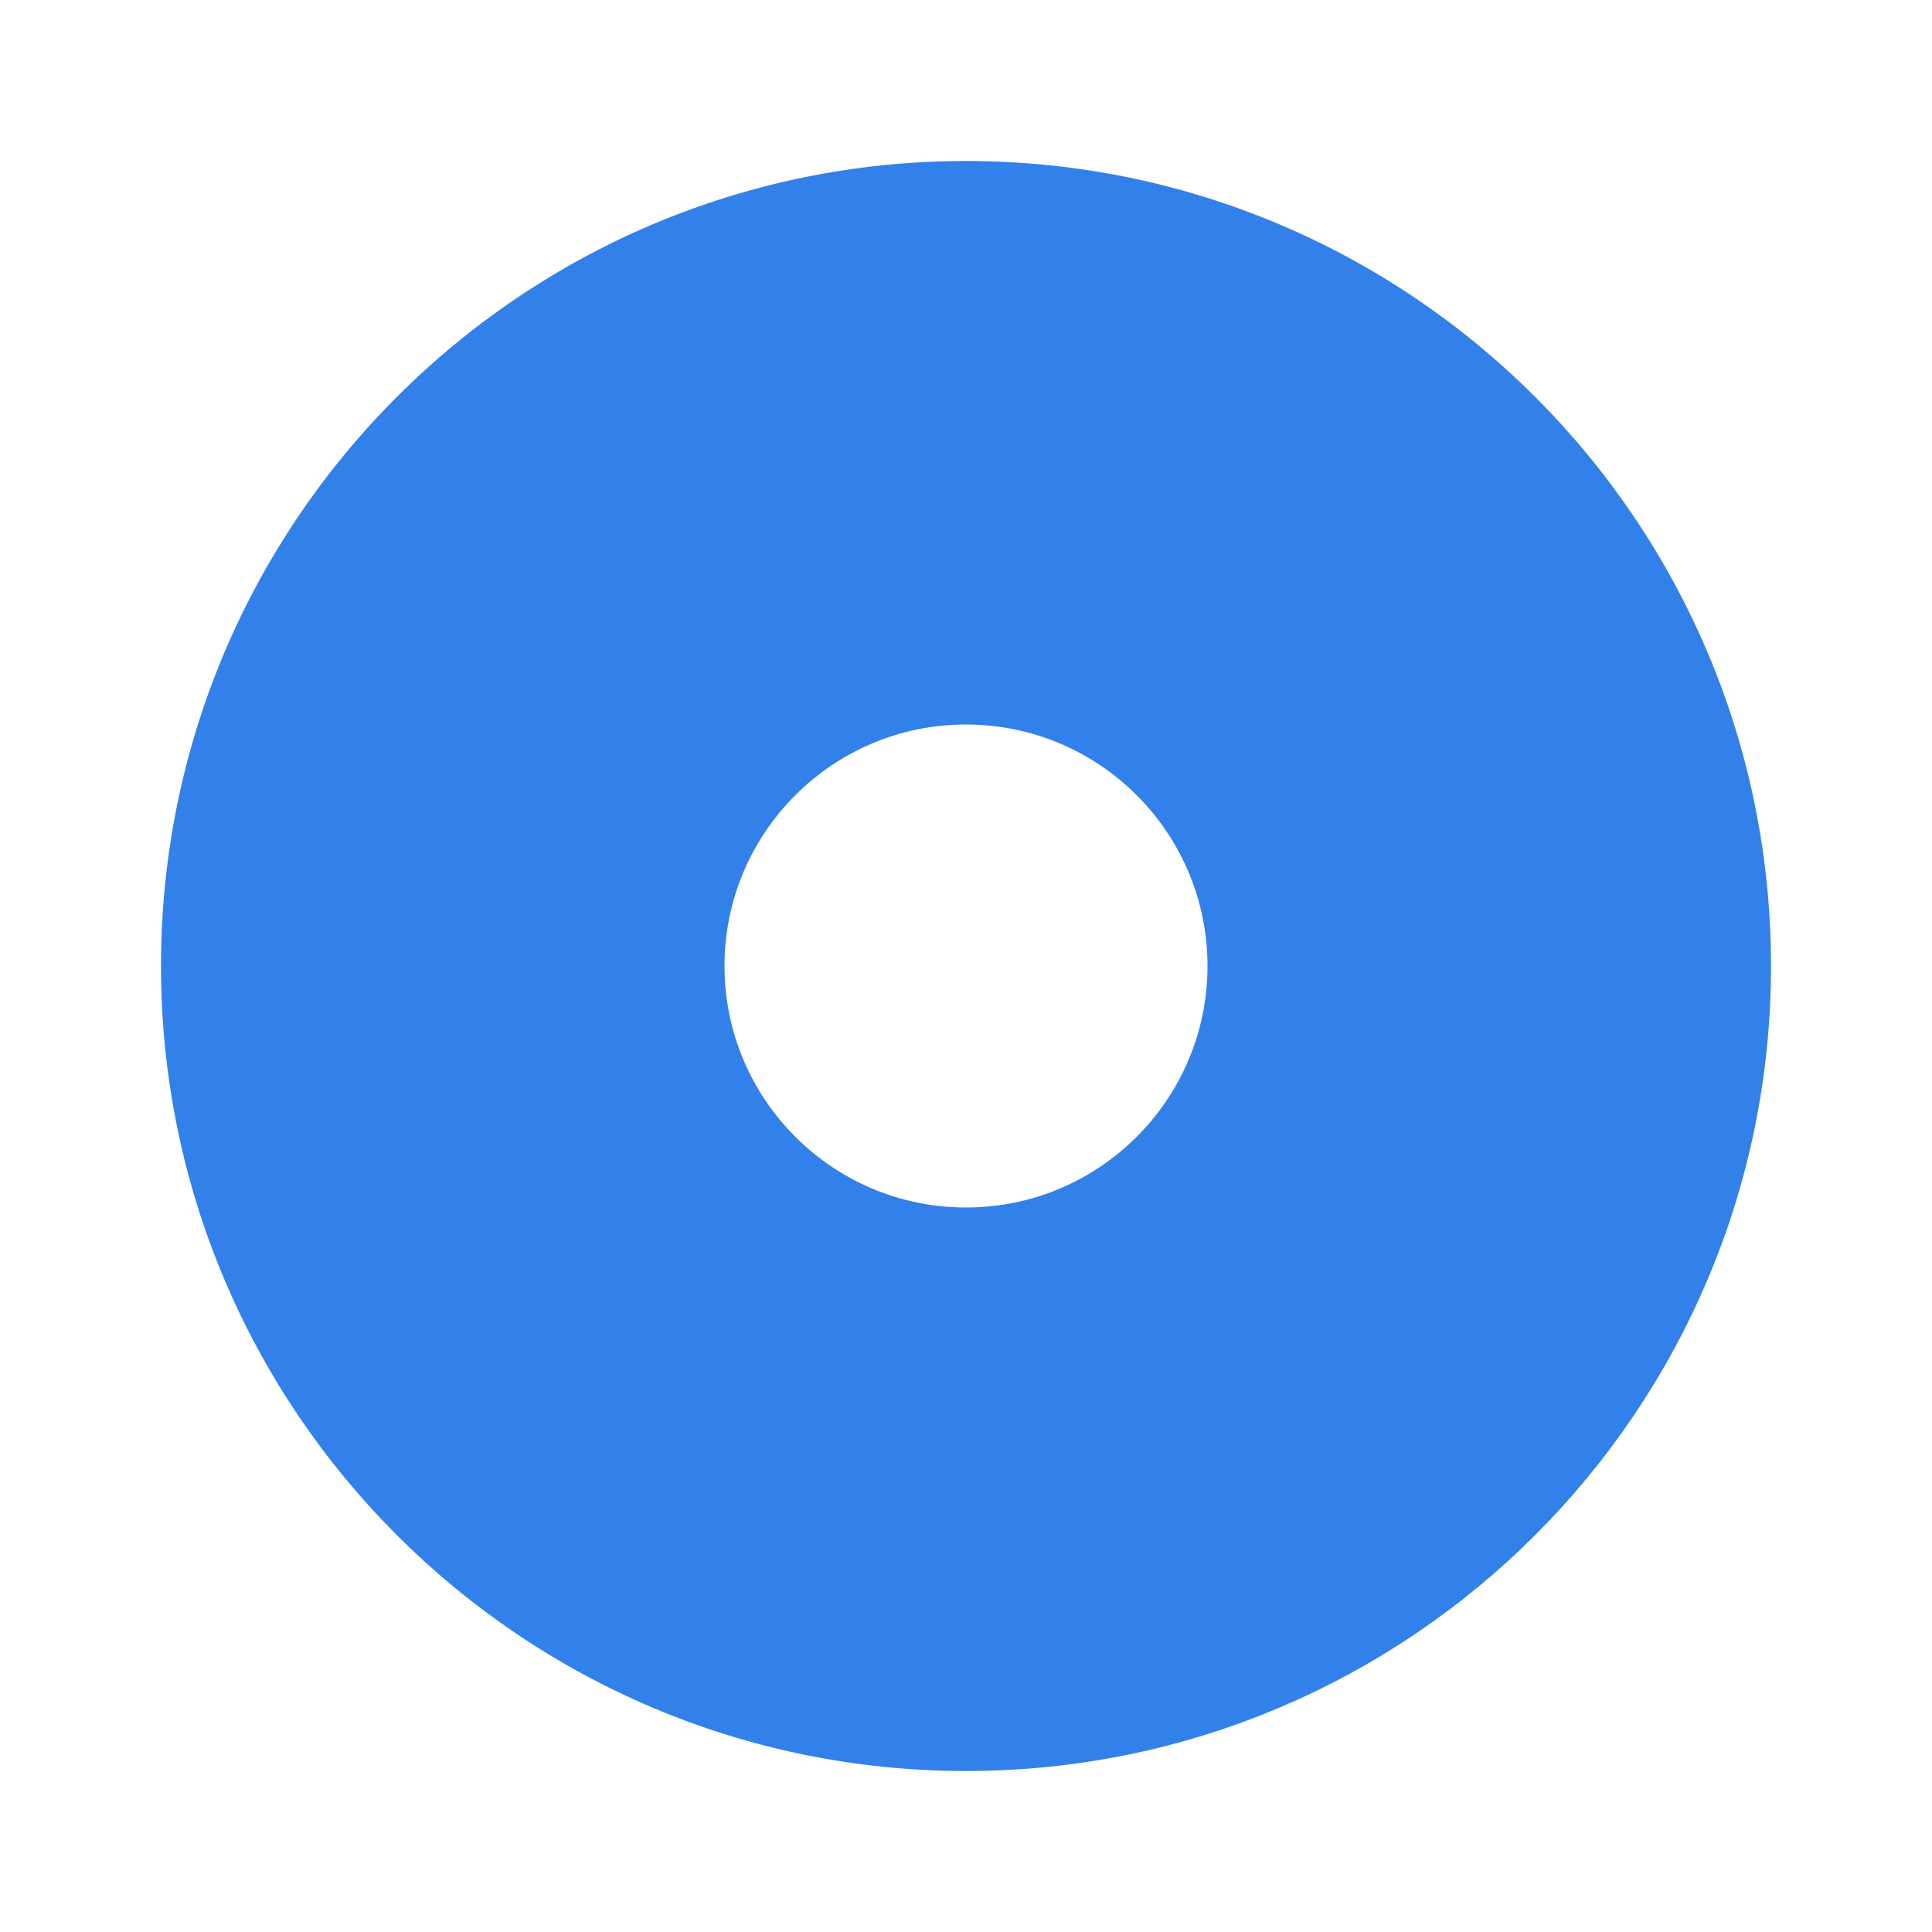
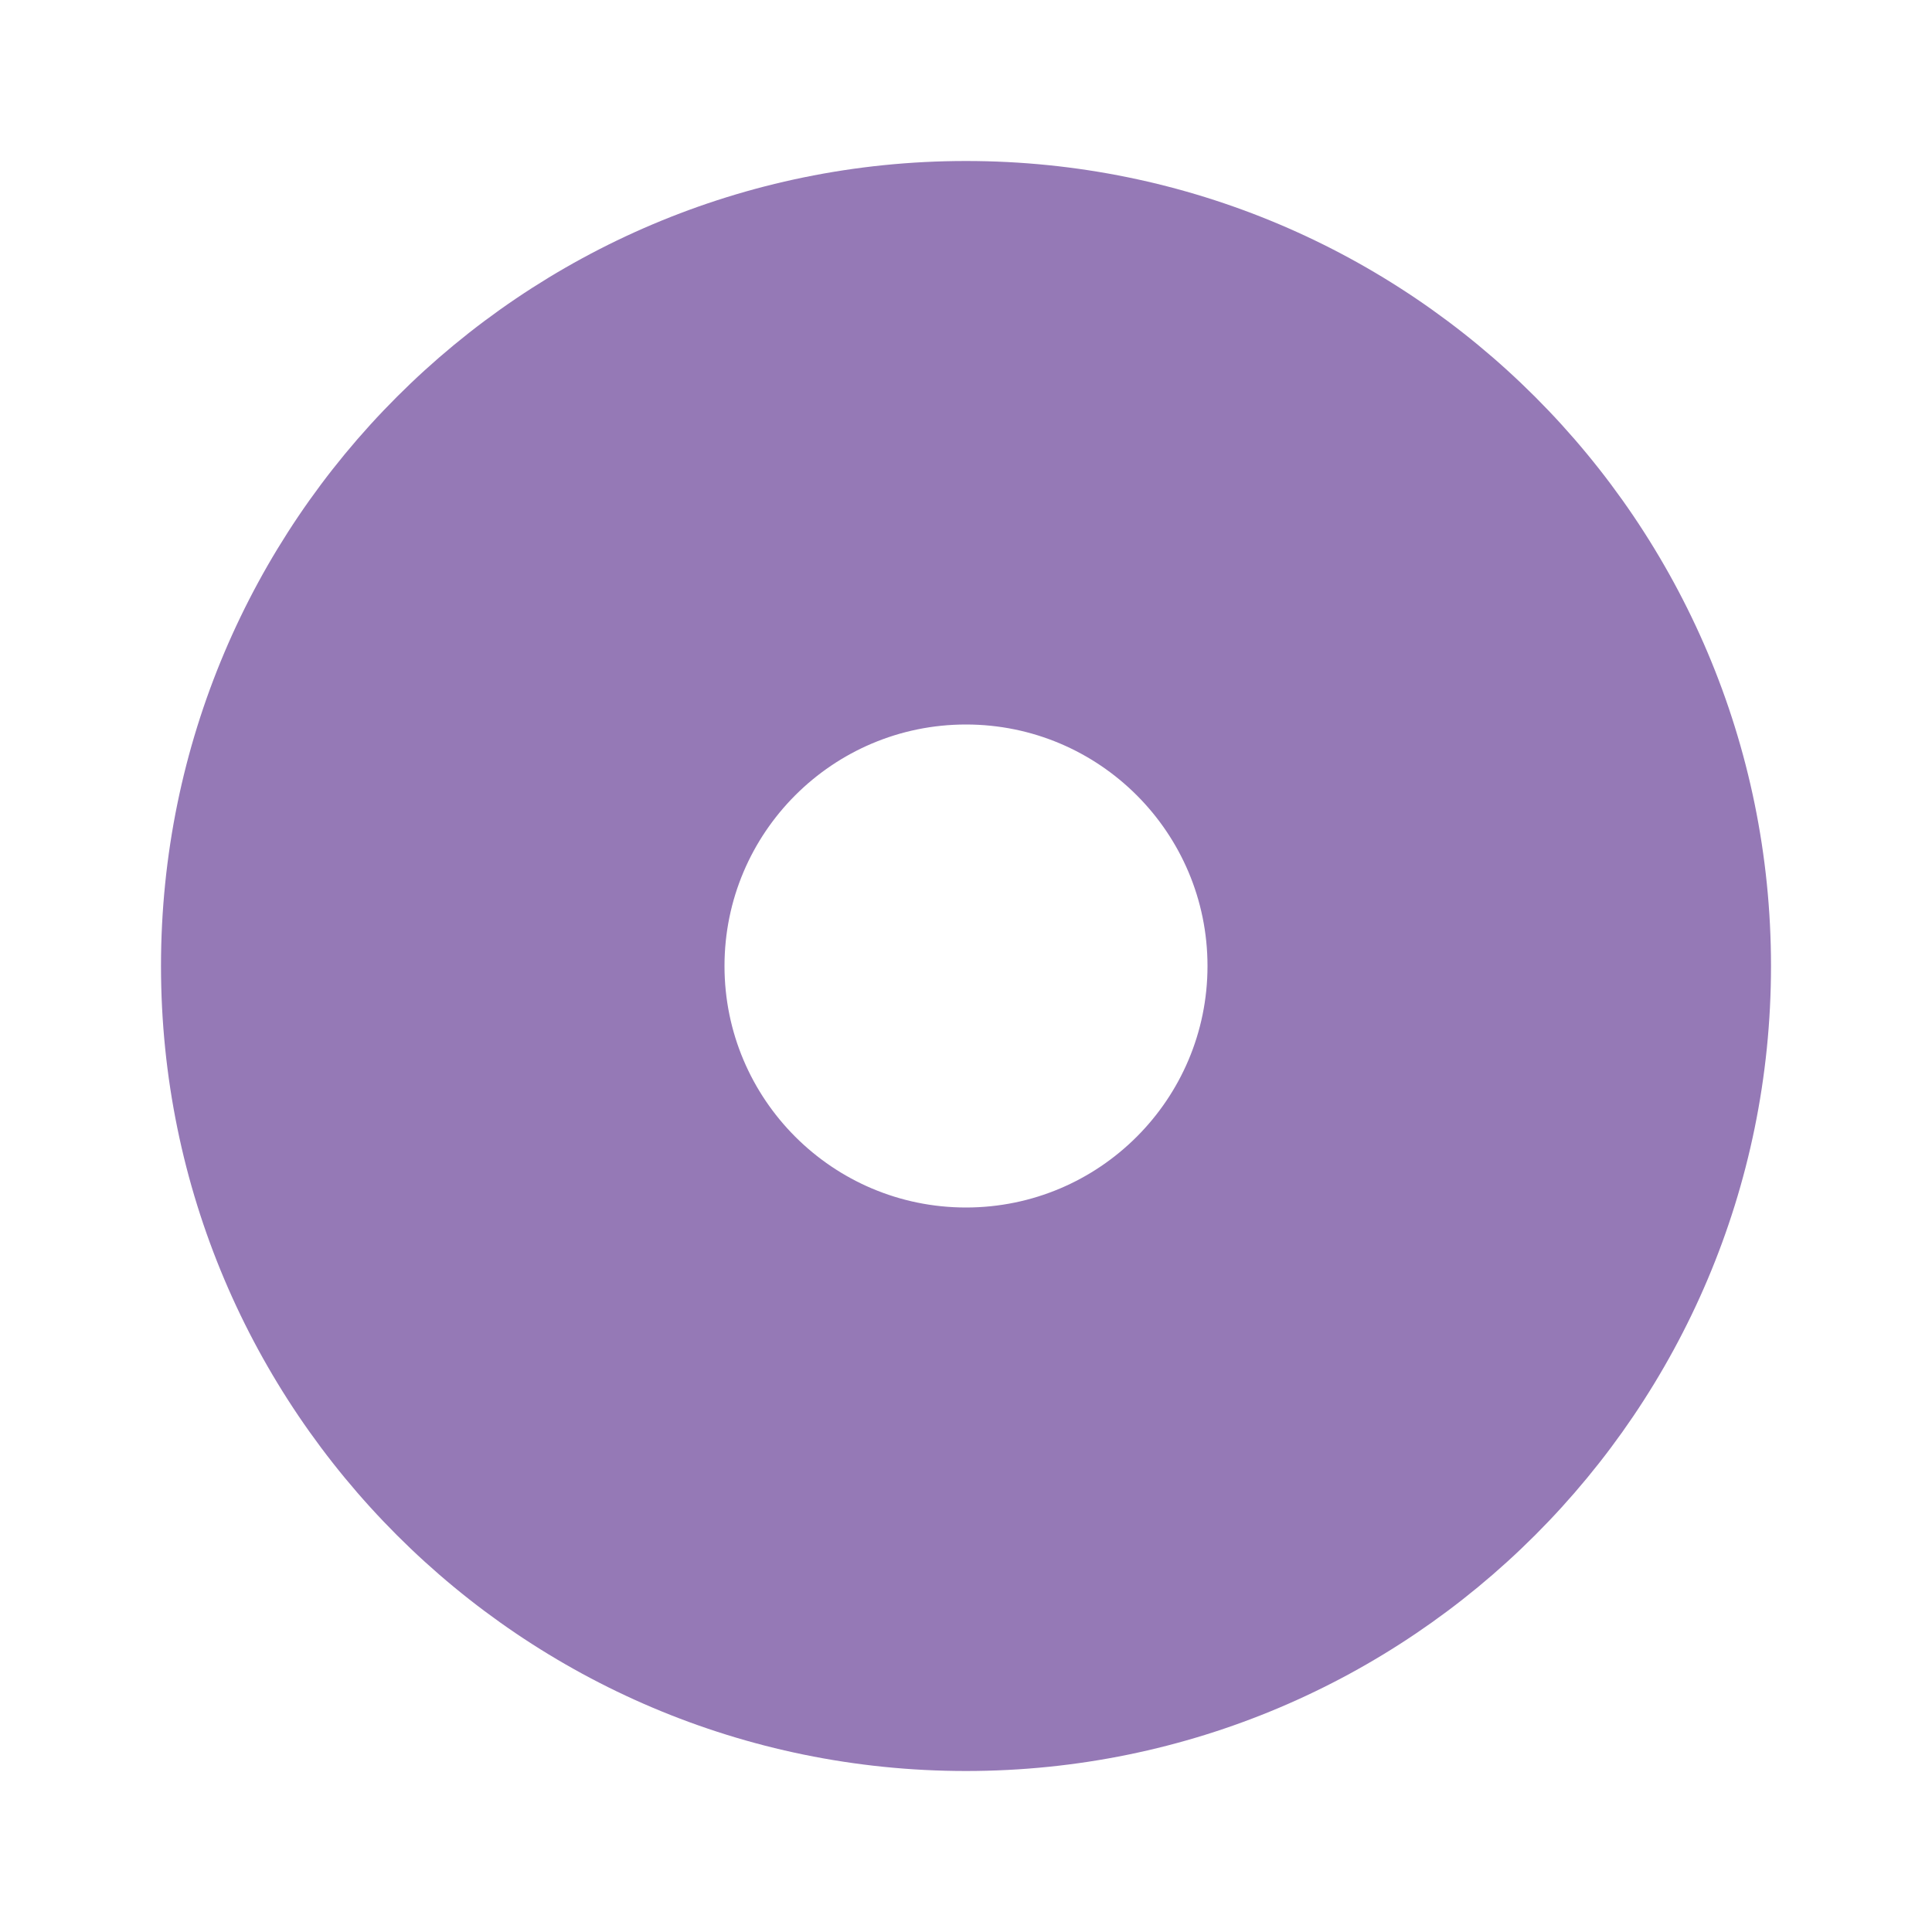
<svg xmlns="http://www.w3.org/2000/svg" width="24" height="24" version="1.1" viewBox="0 0 24 24">
-   <path d="m12 2c-5.52 0-10 4.48-10 10s4.48 10 10 10c5.52 0 10-4.48 10-10s-4.48-10-10-10zm0 7c1.656 0 3 1.344 3 3s-1.344 3-3 3-3-1.344-3-3 1.344-3 3-3z" fill="#3281ea" />
+   <path d="m12 2c-5.52 0-10 4.48-10 10s4.48 10 10 10c5.52 0 10-4.48 10-10s-4.48-10-10-10zm0 7c1.656 0 3 1.344 3 3s-1.344 3-3 3-3-1.344-3-3 1.344-3 3-3z" fill="#9579b6" />
</svg>
